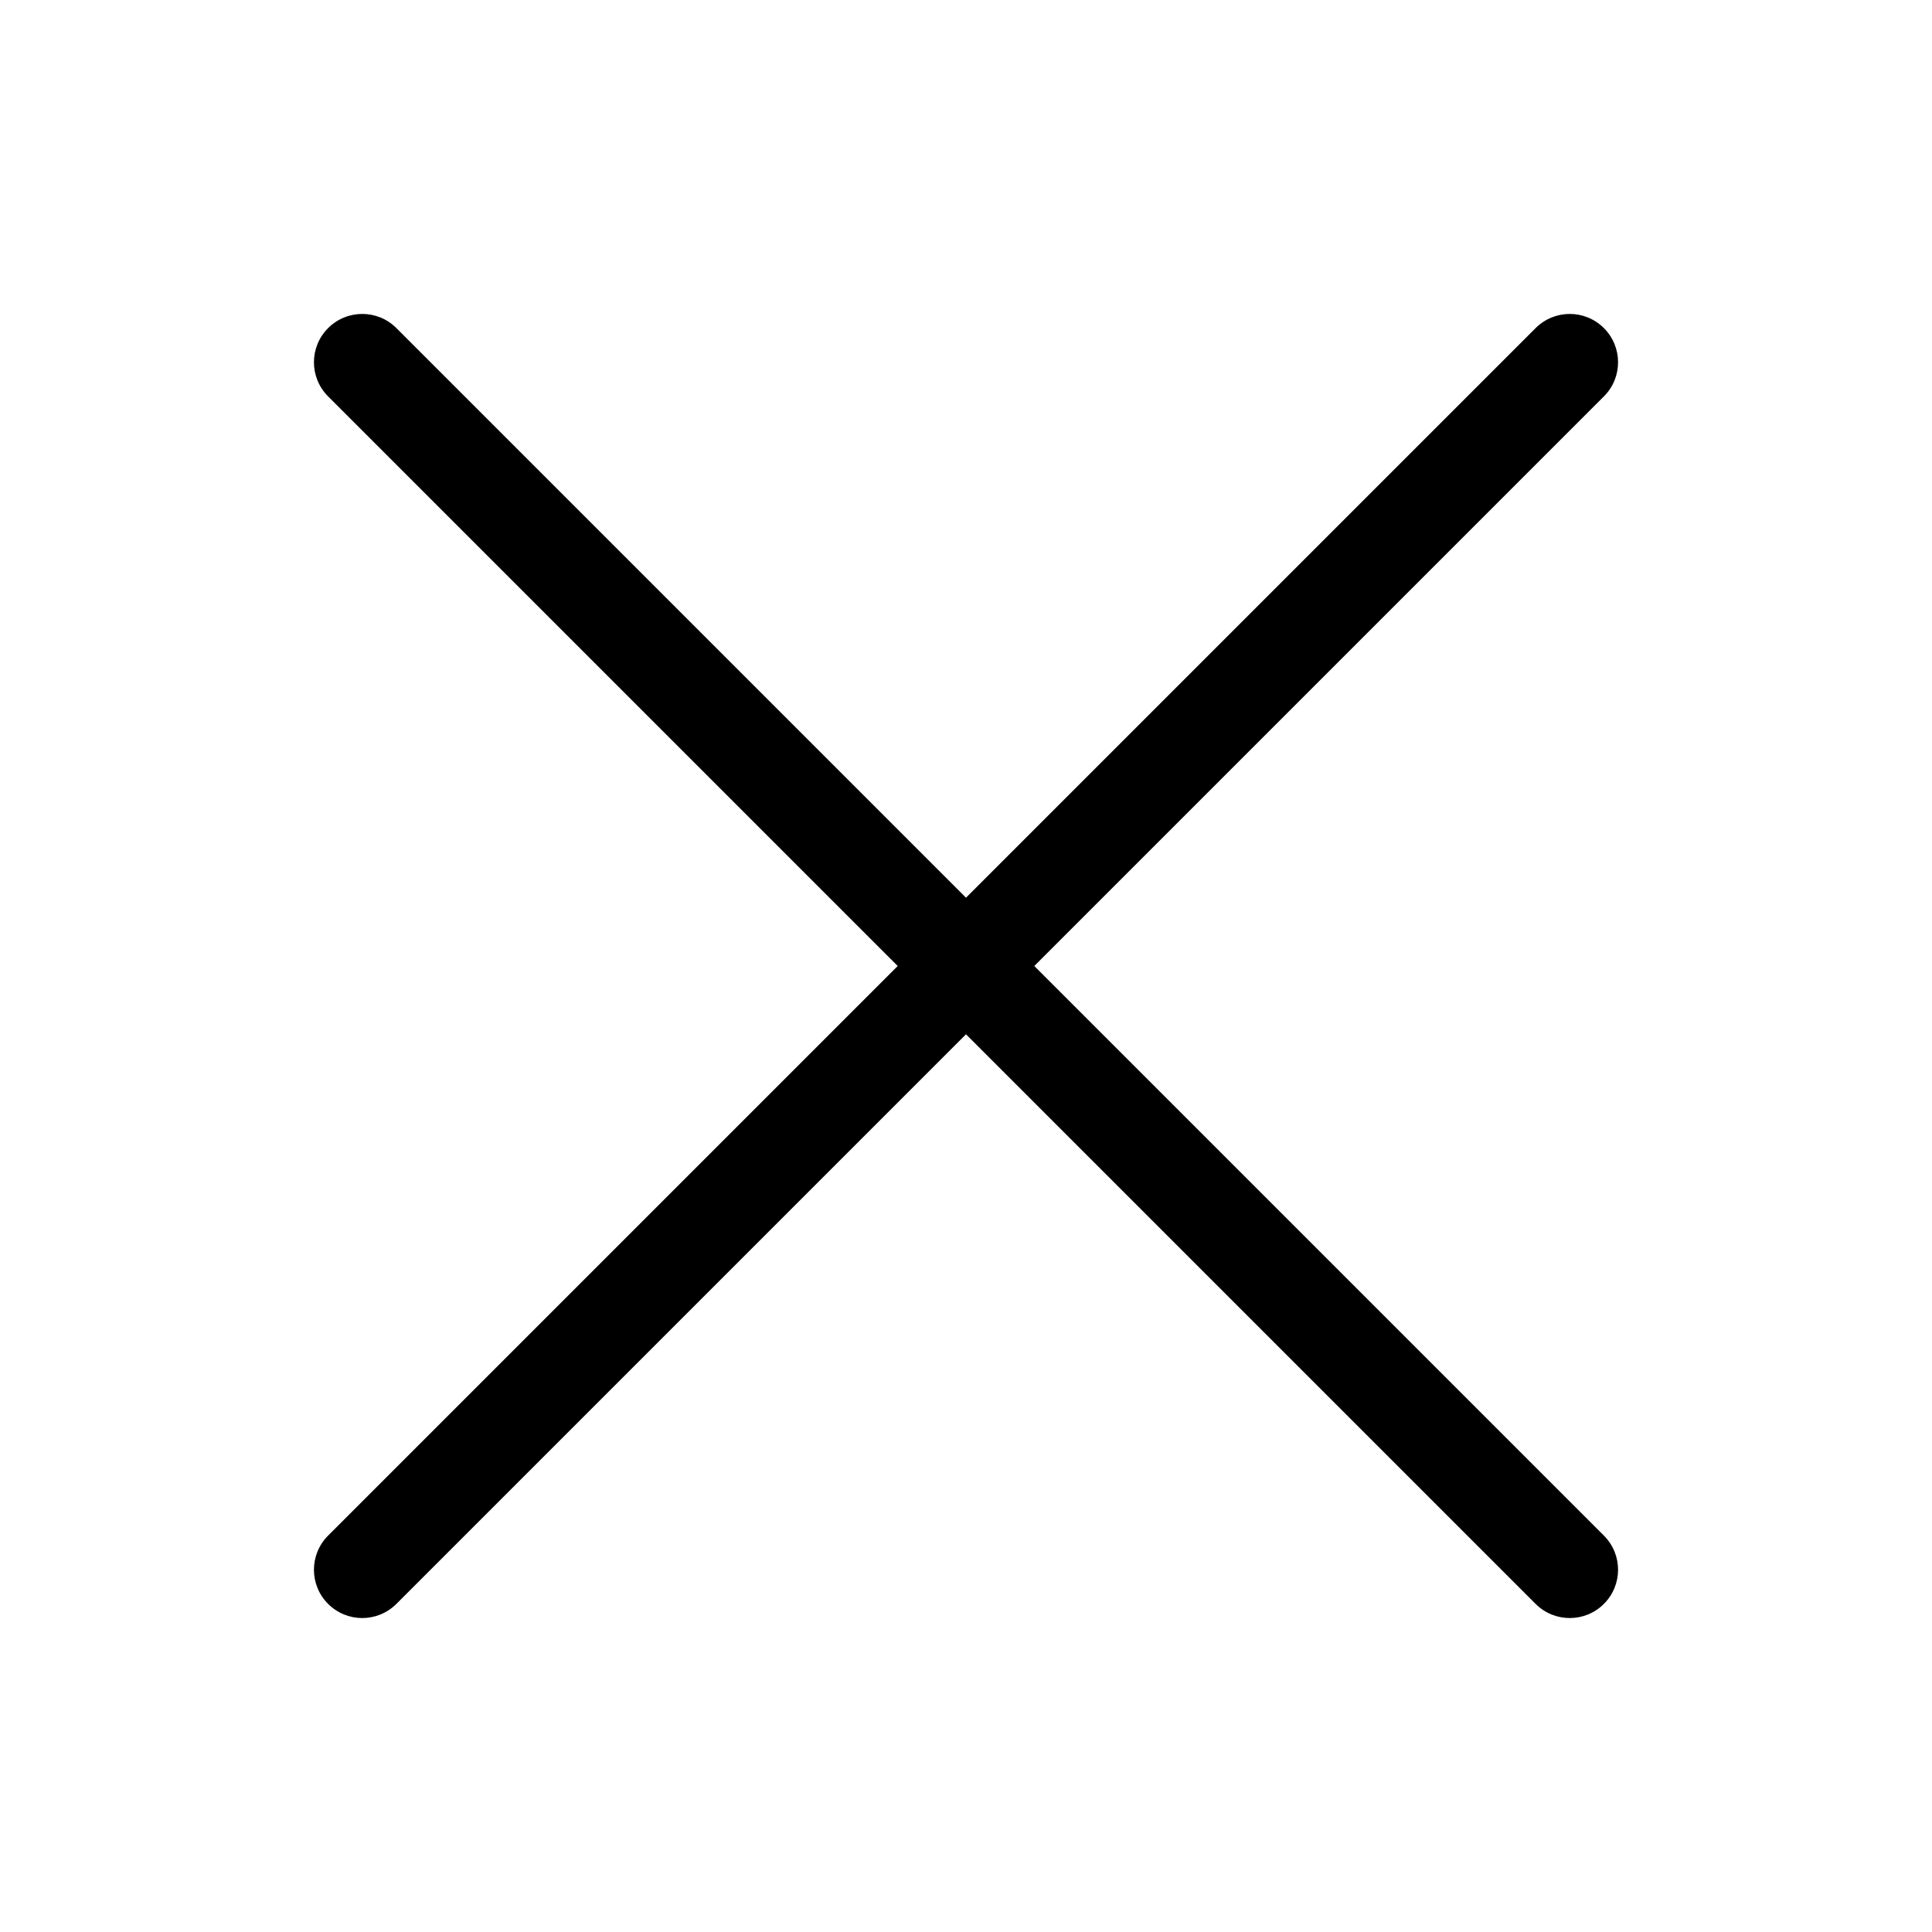
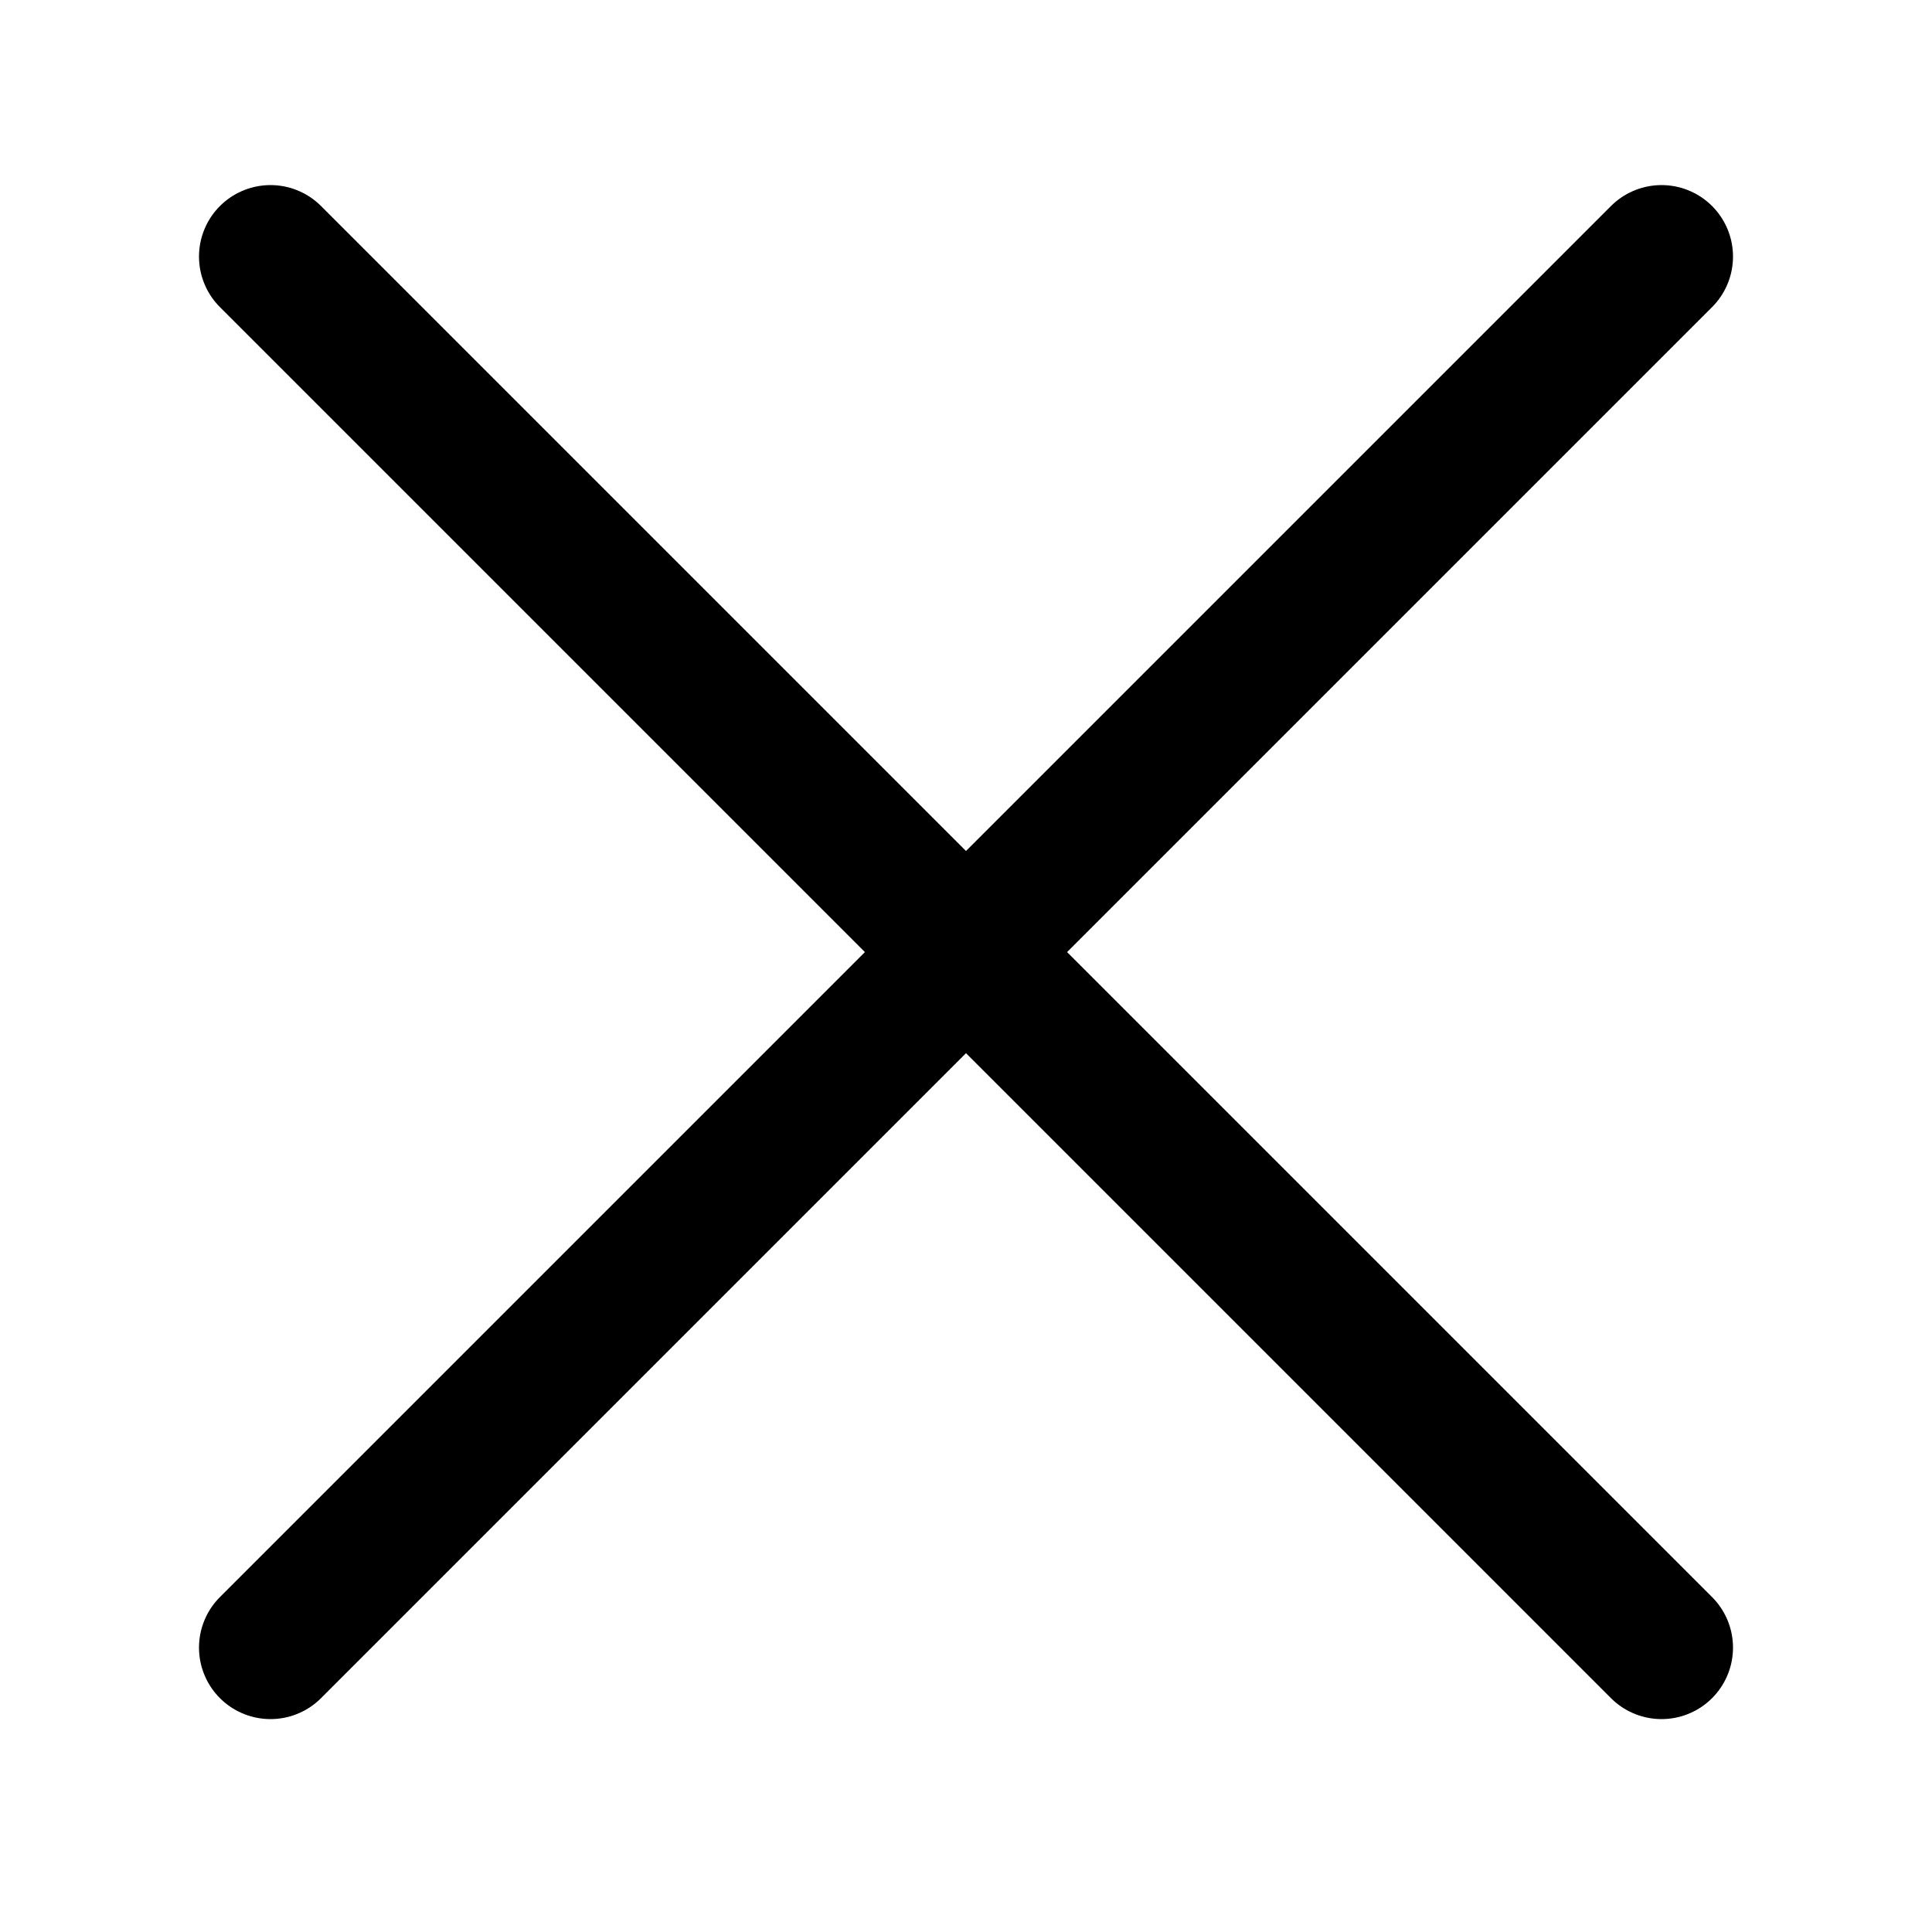
- <svg xmlns="http://www.w3.org/2000/svg" version="1.1" id="Layer_1" width="800px" height="800px" viewBox="0 0 40 40" enable-background="new 0 0 40 40" xml:space="preserve">
-   <g display="none">
-     <path display="inline" d="M20.01,36.5c-0.277,0-0.537-0.137-0.693-0.368L9.468,21.529c-1.171-1.861-1.79-3.993-1.79-6.162   C7.678,8.824,13.206,3.5,20,3.5c6.795,0,12.322,5.324,12.322,11.867c0,2.164-0.612,4.284-1.77,6.129l-9.851,14.636   C20.547,36.363,20.287,36.5,20.01,36.5L20.01,36.5z M20,5.17c-5.873,0-10.652,4.574-10.652,10.197c0,1.854,0.525,3.669,1.52,5.251   l9.14,13.55l9.146-13.581c0.981-1.566,1.499-3.371,1.499-5.22C30.652,9.744,25.873,5.17,20,5.17L20,5.17z" />
-     <path display="inline" d="M20,20.857c-3.159,0-5.728-2.482-5.728-5.535c0-3.051,2.569-5.534,5.728-5.534s5.729,2.483,5.729,5.534   C25.729,18.375,23.158,20.857,20,20.857L20,20.857z M20,11.458c-2.237,0-4.057,1.734-4.057,3.864c0,2.13,1.82,3.865,4.057,3.865   s4.058-1.734,4.058-3.865C24.058,13.192,22.236,11.458,20,11.458L20,11.458z" />
+ <svg xmlns="http://www.w3.org/2000/svg" viewBox="-0.5 0 25 25" fill="none">
+   <g id="SVGRepo_iconCarrier">
+     <path d="M3 21.32L21 3.32" stroke="#000000" stroke-width="1.85" stroke-linecap="round" stroke-linejoin="round" />
+     <path d="M3 3.32L21 21.32" stroke="#000000" stroke-width="1.85" stroke-linecap="round" stroke-linejoin="round" />
  </g>
-   <path display="none" d="M36.705,34.289L26.059,23.615c3.918-4.69,3.688-11.708-0.707-16.114C23.1,5.243,20.104,4,16.919,4  S10.74,5.243,8.488,7.501c-4.647,4.66-4.647,12.241,0,16.899c2.253,2.257,5.248,3.5,8.431,3.5c2.866,0,5.573-1.015,7.728-2.86  l10.639,10.665C35.479,35.902,35.738,36,35.994,36s0.514-0.098,0.709-0.293C37.096,35.316,37.097,34.68,36.705,34.289z   M9.766,23.126c-3.945-3.958-3.945-10.395,0-14.351c1.912-1.914,4.452-2.97,7.153-2.97s5.243,1.056,7.153,2.97  c3.946,3.956,3.946,10.394,0,14.351c-1.91,1.914-4.452,2.969-7.153,2.969S11.678,25.04,9.766,23.126z" />
-   <path display="none" d="M25.38,34.848c-0.066,0-0.136-0.009-0.206-0.024l-10.498-2.561l-10.61,2.561  c-0.069,0.016-0.139,0.024-0.205,0.024c-0.191,0-0.38-0.064-0.532-0.184C3.12,34.5,3,34.252,3,33.986V8.635  c0-0.397,0.27-0.741,0.657-0.836l10.76-2.623l0.407,0.003l10.504,2.558l10.607-2.561c0.065-0.016,0.135-0.023,0.203-0.023  c0.195,0,0.38,0.063,0.533,0.183C36.881,5.499,37,5.746,37,6.012v25.352c0,0.397-0.27,0.741-0.656,0.837l-10.759,2.622  C25.516,34.839,25.446,34.848,25.38,34.848L25.38,34.848z M15.481,30.688l9.039,2.203V9.311l-9.039-2.203V30.688z M26.24,9.311  v23.58l9.039-2.202V7.108L26.24,9.311z M4.721,9.311v23.58l9.039-2.202V7.108L4.721,9.311z" />
-   <g display="none">
-     <path display="inline" d="M9.708,35C7.112,35,5,32.893,5,30.303c0-2.592,2.112-4.699,4.708-4.699c2.595,0,4.707,2.107,4.707,4.699   C14.415,32.893,12.303,35,9.708,35L9.708,35z M9.708,27.445c-1.578,0-2.863,1.281-2.863,2.857c0,1.574,1.285,2.855,2.863,2.855   c1.578,0,2.861-1.281,2.861-2.855C12.568,28.727,11.285,27.445,9.708,27.445L9.708,27.445z" />
-     <path display="inline" d="M24.574,35c-0.621,0-1.125-0.505-1.125-1.126c0-9.552-7.771-17.324-17.323-17.324   C5.505,16.55,5,16.045,5,15.425s0.505-1.126,1.126-1.126c10.792,0,19.573,8.781,19.573,19.575C25.699,34.495,25.193,35,24.574,35   L24.574,35z" />
-     <path display="inline" d="M33.916,35c-0.597,0-1.082-0.486-1.082-1.084c0-14.75-12-26.751-26.751-26.751   C5.486,7.165,5,6.68,5,6.083C5,5.486,5.486,5,6.083,5C22.027,5,35,17.972,35,33.916C35,34.514,34.514,35,33.916,35L33.916,35z" />
-   </g>
-   <g display="none">
-     <path display="inline" fill-rule="evenodd" clip-rule="evenodd" d="M20,29.616c-6.911,0-13.412-3.681-17-9.615   c3.588-5.935,10.089-9.617,17-9.617c6.91,0,13.412,3.682,17,9.617C33.412,25.936,26.91,29.616,20,29.616L20,29.616z M19.998,12.254   c-5.817,0-11.309,2.848-14.687,7.618l-0.088,0.125l0.088,0.124c3.378,4.77,8.87,7.618,14.687,7.618   c5.82,0,11.311-2.849,14.687-7.618l0.089-0.124l-0.089-0.125C31.309,15.103,25.818,12.254,19.998,12.254L19.998,12.254z" />
-     <path display="inline" fill-rule="evenodd" clip-rule="evenodd" d="M19.987,13.521c-3.574,0-6.478,2.9-6.478,6.479   c0,3.579,2.904,6.478,6.478,6.478c3.581,0,6.478-2.898,6.478-6.478C26.465,16.42,23.568,13.521,19.987,13.521z M19.987,24.857   c-2.68,0-4.858-2.175-4.858-4.858s2.178-4.859,4.858-4.859c2.686,0,4.858,2.175,4.858,4.859S22.673,24.857,19.987,24.857z" />
-   </g>
-   <path display="none" d="M7.336,35.5c-0.399,0-0.725-0.325-0.725-0.726v-7.599c0-0.4,0.326-0.725,0.725-0.725h3.181v-6.336  c0-0.342,0.276-0.619,0.619-0.619h8.247v-5.949h-3.181c-0.398,0-0.725-0.325-0.725-0.726V5.223c0-0.399,0.326-0.723,0.725-0.723  h7.598c0.398,0,0.725,0.324,0.725,0.723v7.599c0,0.401-0.326,0.726-0.725,0.726H20.62v5.949h8.245c0.341,0,0.618,0.277,0.618,0.619  v6.336h3.182c0.397,0,0.724,0.324,0.724,0.725v7.599c0,0.399-0.326,0.725-0.724,0.725h-7.599c-0.4,0-0.726-0.325-0.726-0.725v-7.599  c0-0.4,0.325-0.725,0.726-0.725h3.179v-5.717H11.754v5.717h3.18c0.399,0,0.725,0.324,0.725,0.725v7.599  c0,0.4-0.325,0.726-0.725,0.726H7.336z M8.061,34.051h6.149V27.9H8.061V34.051z M25.79,34.051h6.149V27.9H25.79V34.051z   M16.927,12.099h6.146V5.949h-6.146V12.099z" />
-   <g display="none">
-     <path display="inline" d="M11.018,35.01c-0.402,0-0.736-0.314-0.759-0.717L8.879,9.946H5.75c-0.419,0-0.76-0.342-0.76-0.76   c0-0.419,0.341-0.761,0.76-0.761h3.59L9.495,8.45L9.6,8.426h5.171V5.75c0-0.419,0.34-0.76,0.76-0.76h8.939   c0.419,0,0.76,0.341,0.76,0.76v2.676h5.174l0.175,0.028l0.118-0.028h3.554c0.419,0,0.76,0.342,0.76,0.761   c0,0.418-0.341,0.76-0.76,0.76h-3.128l-1.36,24.346c-0.023,0.402-0.356,0.718-0.759,0.718H11.018z M11.735,33.49h16.549L29.6,9.946   H10.4L11.735,33.49z M16.29,8.426h7.42V6.51h-7.42V8.426z" />
-     <path display="inline" d="M14.302,12.201c-0.249,0.012-0.435,0.102-0.57,0.252c-0.135,0.152-0.203,0.348-0.192,0.551l0.998,17.608   c0.024,0.401,0.357,0.716,0.759,0.716v0.19l0.045-0.19c0.417-0.024,0.737-0.385,0.715-0.804l-0.999-17.606   C15.034,12.516,14.702,12.201,14.302,12.201L14.302,12.201z" />
-     <path display="inline" d="M25.709,12.202c-0.445,0-0.776,0.314-0.8,0.716l-1,17.606c-0.022,0.419,0.298,0.779,0.717,0.804   l0.044,0.19v-0.19c0.402,0,0.735-0.314,0.757-0.716l1.001-17.608c0.011-0.203-0.058-0.398-0.192-0.551   c-0.136-0.15-0.321-0.24-0.523-0.251C25.711,12.202,25.71,12.202,25.709,12.202L25.709,12.202z" />
-     <path display="inline" d="M20,12.201c-0.419,0-0.76,0.341-0.76,0.76v17.607c0,0.419,0.341,0.76,0.76,0.76s0.76-0.341,0.76-0.76   V12.961C20.76,12.542,20.419,12.201,20,12.201L20,12.201z" />
-   </g>
-   <g display="none">
-     <path display="inline" d="M8.236,15.765C5.901,15.765,4,17.665,4,20c0,2.336,1.901,4.234,4.236,4.234   c2.336,0,4.235-1.898,4.235-4.234C12.472,17.665,10.572,15.765,8.236,15.765z M8.236,22.824c-1.557,0-2.823-1.268-2.823-2.824   c0-1.557,1.267-2.824,2.823-2.824c1.558,0,2.822,1.267,2.822,2.824C11.059,21.557,9.794,22.824,8.236,22.824z" />
-     <path display="inline" d="M20,15.765c-2.334,0-4.236,1.899-4.236,4.235c0,2.336,1.902,4.234,4.236,4.234   c2.337,0,4.236-1.898,4.236-4.234C24.236,17.665,22.337,15.765,20,15.765z M20,22.824c-1.557,0-2.822-1.268-2.822-2.824   c0-1.557,1.266-2.824,2.822-2.824c1.559,0,2.822,1.267,2.822,2.824C22.822,21.557,21.559,22.824,20,22.824z" />
-     <path display="inline" d="M31.764,15.765c-2.334,0-4.235,1.899-4.235,4.235c0,2.336,1.901,4.234,4.235,4.234   C34.101,24.234,36,22.336,36,20C36,17.665,34.101,15.765,31.764,15.765z M31.764,22.824c-1.556,0-2.822-1.268-2.822-2.824   c0-1.557,1.267-2.824,2.822-2.824c1.559,0,2.823,1.267,2.823,2.824C34.587,21.557,33.322,22.824,31.764,22.824z" />
-   </g>
-   <path display="none" d="M33.125,19.125H8.98L20.841,7.5c0.345-0.338,0.351-0.892,0.013-1.237s-0.892-0.35-1.237-0.012L6.262,19.339  C6.095,19.503,6,19.729,6,19.965c0,0.005,0,0.011,0,0.017C6,19.989,6,19.994,6,20c0,0.319,0.171,0.598,0.427,0.751L19.69,33.75  c0.17,0.167,0.392,0.25,0.613,0.25c0.227,0,0.453-0.088,0.625-0.262c0.338-0.346,0.332-0.9-0.013-1.238L9.055,20.875h24.07  C33.607,20.875,34,20.483,34,20S33.607,19.125,33.125,19.125z" />
-   <path display="none" d="M34,20c0-0.32-0.172-0.599-0.428-0.751L20.31,6.25c-0.345-0.338-0.899-0.333-1.237,0.012  S18.738,7.161,19.084,7.5l11.861,11.625H6.875C6.393,19.125,6,19.517,6,20s0.393,0.875,0.875,0.875H31.02L19.158,32.5  c-0.344,0.339-0.35,0.893-0.012,1.238C19.318,33.912,19.545,34,19.771,34c0.221,0,0.442-0.083,0.612-0.25l13.353-13.089  C33.904,20.497,34,20.271,34,20.035c0-0.005-0.001-0.011-0.001-0.017C33.999,20.011,34,20.006,34,20z" />
-   <path display="none" d="M33.75,19.616L20.66,6.262C20.496,6.095,20.271,6,20.037,6c-0.007,0-0.014,0.001-0.02,0.001S20.006,6,20,6  c-0.32,0-0.598,0.172-0.751,0.428L6.25,19.69c-0.338,0.345-0.332,0.899,0.013,1.237c0.171,0.167,0.391,0.25,0.612,0.25  c0.227-0.001,0.454-0.088,0.625-0.263l11.625-11.86v24.07C19.125,33.607,19.518,34,20,34c0.483,0,0.875-0.393,0.875-0.875V8.981  L32.5,20.841c0.338,0.345,0.893,0.35,1.237,0.013C34.082,20.515,34.088,19.96,33.75,19.616z" />
-   <path display="none" d="M33.737,19.071c-0.345-0.337-0.899-0.332-1.237,0.014l-11.625,11.86V6.875C20.875,6.392,20.483,6,20,6  c-0.482,0-0.875,0.392-0.875,0.875V31.02L7.5,19.159c-0.338-0.345-0.892-0.351-1.237-0.013c-0.345,0.338-0.351,0.892-0.013,1.237  l13.09,13.354C19.504,33.905,19.729,34,19.965,34c0.005,0,0.012-0.001,0.018-0.001C19.989,33.999,19.994,34,20,34  c0.32,0,0.599-0.172,0.752-0.428L33.75,20.31C34.088,19.965,34.082,19.41,33.737,19.071z" />
-   <path display="none" d="M26.714,34c-0.222,0-0.442-0.083-0.612-0.251l-13.429-13.16c-0.167-0.164-0.262-0.39-0.262-0.624  c0-0.236,0.095-0.462,0.262-0.626L26.027,6.251c0.344-0.339,0.898-0.334,1.237,0.011c0.338,0.346,0.331,0.899-0.013,1.237  L14.536,19.965l12.79,12.536c0.345,0.337,0.351,0.892,0.013,1.237C27.168,33.912,26.939,34,26.714,34z" />
-   <path display="none" d="M13.36,34c-0.225,0-0.453-0.088-0.624-0.262c-0.339-0.346-0.333-0.899,0.01-1.237l12.717-12.466  L12.673,7.499c-0.345-0.339-0.35-0.893-0.013-1.237c0.34-0.344,0.894-0.35,1.238-0.012l13.429,13.161  c0.167,0.164,0.262,0.39,0.262,0.624c0,0.236-0.094,0.461-0.262,0.625L13.974,33.75C13.803,33.917,13.581,34,13.36,34z" />
-   <path display="none" d="M5.938,28.131c-0.236,0-0.474-0.089-0.657-0.269c-0.368-0.362-0.375-0.956-0.012-1.325L19.37,12.149  c0.176-0.179,0.417-0.28,0.669-0.28s0.493,0.101,0.669,0.28l14.023,14.308c0.363,0.369,0.356,0.963-0.012,1.326  c-0.37,0.361-0.965,0.356-1.326-0.014L20.039,14.146L6.608,27.85C6.423,28.037,6.182,28.13,5.938,28.131z" />
-   <path display="none" d="M19.962,28.131c-0.253,0-0.493-0.102-0.67-0.281L5.27,13.542c-0.364-0.37-0.357-0.963,0.011-1.326  c0.372-0.362,0.965-0.356,1.326,0.013l13.354,13.625l13.433-13.704c0.361-0.37,0.954-0.376,1.326-0.015  c0.368,0.363,0.375,0.957,0.013,1.327L20.632,27.85C20.454,28.029,20.214,28.131,19.962,28.131z" />
-   <g display="none">
-     <path display="inline" d="M6.72,34C6.323,34,6,33.678,6,33.281v-5.811c0-0.396,0.323-0.721,0.72-0.721h5.81   c0.397,0,0.72,0.324,0.72,0.721v5.811c0,0.396-0.323,0.719-0.72,0.719H6.72z M7.439,32.561h4.371v-4.371H7.439V32.561z" />
-     <path display="inline" d="M17.095,34c-0.396,0-0.72-0.322-0.72-0.719v-5.811c0-0.396,0.323-0.721,0.72-0.721h5.811   c0.396,0,0.72,0.324,0.72,0.721v5.811c0,0.396-0.323,0.719-0.72,0.719H17.095z M17.815,32.561h4.371v-4.371h-4.371V32.561z" />
-     <path display="inline" d="M27.471,34c-0.397,0-0.721-0.322-0.721-0.719v-5.811c0-0.396,0.323-0.721,0.721-0.721h5.81   c0.396,0,0.72,0.324,0.72,0.721v5.811C34,33.678,33.677,34,33.28,34H27.471z M28.189,32.561h4.371v-4.371h-4.371V32.561z" />
-     <path display="inline" d="M6.72,23.625c-0.396,0-0.72-0.322-0.72-0.719v-5.811c0-0.397,0.323-0.72,0.72-0.72h5.81   c0.397,0,0.72,0.323,0.72,0.72v5.811c0,0.396-0.323,0.719-0.72,0.719H6.72z M7.439,22.186h4.371v-4.371H7.439V22.186z" />
-     <path display="inline" d="M17.095,23.625c-0.396,0-0.72-0.322-0.72-0.719v-5.811c0-0.397,0.323-0.72,0.72-0.72h5.811   c0.396,0,0.72,0.323,0.72,0.72v5.811c0,0.396-0.323,0.719-0.72,0.719H17.095z M17.815,22.186h4.371v-4.371h-4.371V22.186z" />
-     <path display="inline" d="M27.471,23.625c-0.397,0-0.721-0.322-0.721-0.719v-5.811c0-0.397,0.323-0.72,0.721-0.72h5.81   c0.396,0,0.72,0.323,0.72,0.72v5.811c0,0.396-0.323,0.719-0.72,0.719H27.471z M28.189,22.186h4.371v-4.371h-4.371V22.186z" />
-     <path display="inline" d="M6.72,13.25C6.323,13.25,6,12.927,6,12.531v-5.81C6,6.324,6.323,6,6.72,6h5.81   c0.397,0,0.72,0.323,0.72,0.72v5.81c0,0.396-0.323,0.719-0.72,0.719H6.72z M7.439,11.811h4.371V7.439H7.439V11.811z" />
-     <path display="inline" d="M17.095,13.25c-0.396,0-0.72-0.322-0.72-0.719v-5.81c0-0.397,0.323-0.72,0.72-0.72h5.811   c0.396,0,0.72,0.323,0.72,0.72v5.81c0,0.396-0.323,0.719-0.72,0.719H17.095z M17.815,11.811h4.371V7.439h-4.371V11.811z" />
-     <path display="inline" d="M27.471,13.25c-0.397,0-0.721-0.322-0.721-0.719v-5.81c0-0.397,0.323-0.72,0.721-0.72h5.81   C33.677,6,34,6.324,34,6.721v5.81c0,0.396-0.323,0.719-0.72,0.719H27.471z M28.189,11.811h4.371V7.439h-4.371V11.811z" />
-   </g>
-   <g display="none">
-     <path display="inline" d="M16.225,8.013h16.949C33.63,8.013,34,7.642,34,7.185c0-0.455-0.37-0.826-0.826-0.826H16.225   c-0.457,0-0.827,0.371-0.827,0.826C15.398,7.642,15.768,8.013,16.225,8.013z" />
-     <path display="inline" d="M33.174,11.423H16.225c-0.457,0-0.827,0.369-0.827,0.826s0.37,0.826,0.827,0.826h16.949   c0.456,0,0.826-0.369,0.826-0.826S33.63,11.423,33.174,11.423z" />
-     <path display="inline" d="M33.174,16.692H16.225c-0.457,0-0.827,0.371-0.827,0.827s0.37,0.827,0.827,0.827h16.949   c0.456,0,0.826-0.371,0.826-0.827S33.63,16.692,33.174,16.692z" />
-     <path display="inline" d="M33.174,21.653H16.225c-0.457,0-0.827,0.371-0.827,0.827s0.37,0.827,0.827,0.827h16.949   c0.456,0,0.826-0.371,0.826-0.827S33.63,21.653,33.174,21.653z" />
-     <path display="inline" d="M33.174,27.027H16.225c-0.457,0-0.827,0.37-0.827,0.827c0,0.456,0.37,0.826,0.827,0.826h16.949   c0.456,0,0.826-0.37,0.826-0.826C34,27.397,33.63,27.027,33.174,27.027z" />
-     <path display="inline" d="M33.174,31.987H16.225c-0.457,0-0.827,0.371-0.827,0.828c0,0.455,0.37,0.826,0.827,0.826h16.949   c0.456,0,0.826-0.371,0.826-0.826C34,32.358,33.63,31.987,33.174,31.987z" />
-     <path display="inline" d="M6.717,33.53C6.322,33.53,6,33.21,6,32.815v-4.961c0-0.396,0.322-0.717,0.717-0.717h4.961   c0.395,0,0.717,0.321,0.717,0.717v4.961c0,0.395-0.322,0.715-0.717,0.715H6.717z M7.434,32.098h3.526V28.57H7.434V32.098z" />
-     <path display="inline" d="M6.717,23.196C6.322,23.196,6,22.876,6,22.48V17.52c0-0.396,0.322-0.717,0.717-0.717h4.961   c0.395,0,0.717,0.321,0.717,0.717v4.961c0,0.396-0.322,0.716-0.717,0.716H6.717z M7.434,21.763h3.526v-3.527H7.434V21.763z" />
-     <path display="inline" d="M6.717,12.862C6.322,12.862,6,12.541,6,12.146V7.185C6,6.79,6.322,6.468,6.717,6.468h4.961   c0.395,0,0.717,0.322,0.717,0.717v4.961c0,0.396-0.322,0.717-0.717,0.717H6.717z M7.434,11.429h3.526V7.901H7.434V11.429z" />
-   </g>
-   <g display="none">
-     <path display="inline" d="M34.063,10.625H5.938C5.419,10.625,5,10.204,5,9.688C5,9.17,5.419,8.75,5.938,8.75h28.125   C34.58,8.75,35,9.17,35,9.688C35,10.204,34.58,10.625,34.063,10.625" />
-     <path display="inline" d="M34.063,20.938H5.938C5.419,20.938,5,20.517,5,20c0-0.518,0.419-0.938,0.938-0.938h28.125   C34.58,19.063,35,19.482,35,20C35,20.517,34.58,20.938,34.063,20.938" />
-     <path display="inline" d="M34.063,31.25H5.938C5.419,31.25,5,30.829,5,30.313c0-0.518,0.419-0.938,0.938-0.938h28.125   c0.518,0,0.938,0.42,0.938,0.938C35,30.829,34.58,31.25,34.063,31.25" />
-     <path display="inline" d="M34.063,20.938H5.938C5.419,20.938,5,20.517,5,20c0-0.518,0.419-0.938,0.938-0.938h28.125   C34.58,19.063,35,19.482,35,20C35,20.517,34.58,20.938,34.063,20.938" />
-   </g>
-   <path d="M21.414,20L33.207,8.207c0.391-0.39,0.391-1.023,0-1.414c-0.391-0.391-1.023-0.391-1.414,0L20,18.586L8.207,6.793  c-0.39-0.391-1.023-0.391-1.414,0c-0.391,0.391-0.391,1.023,0,1.414L18.586,20L6.793,31.793c-0.391,0.391-0.391,1.023,0,1.414  C6.988,33.402,7.245,33.5,7.5,33.5c0.256,0,0.511-0.098,0.707-0.293L20,21.414l11.793,11.793c0.195,0.195,0.451,0.293,0.707,0.293  s0.512-0.098,0.707-0.293c0.391-0.391,0.391-1.023,0-1.414L21.414,20z" />
</svg>
